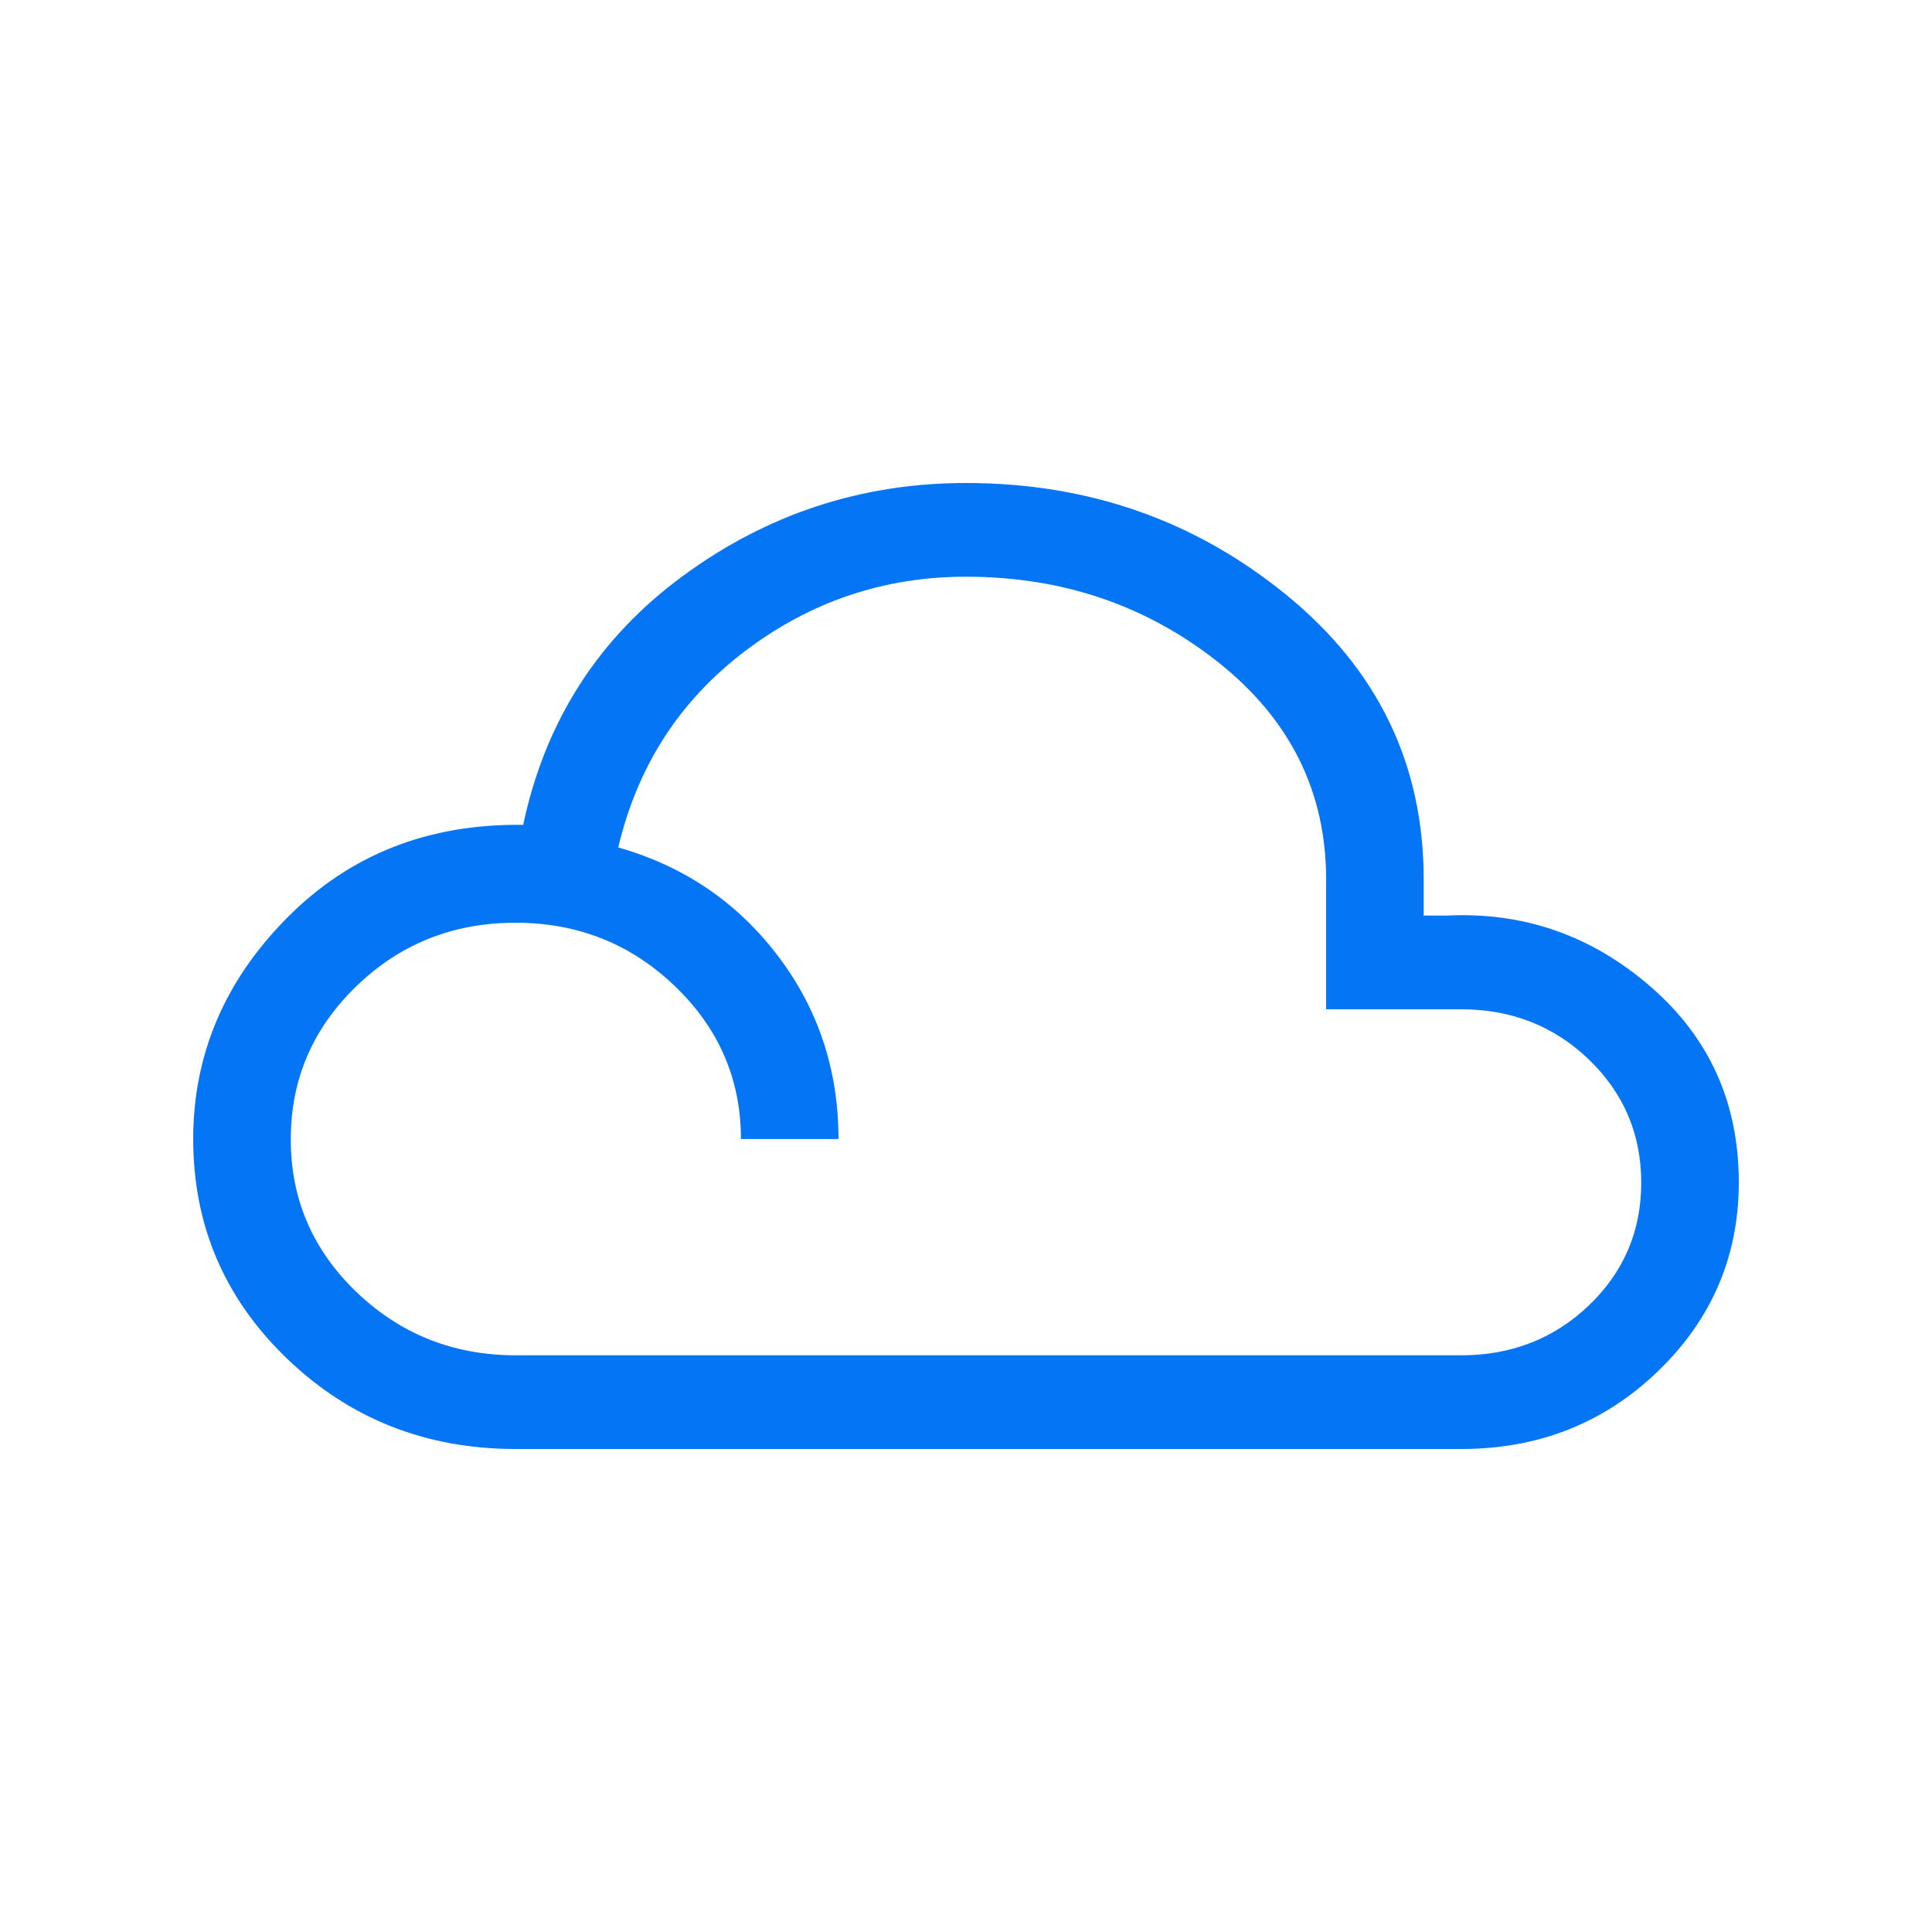
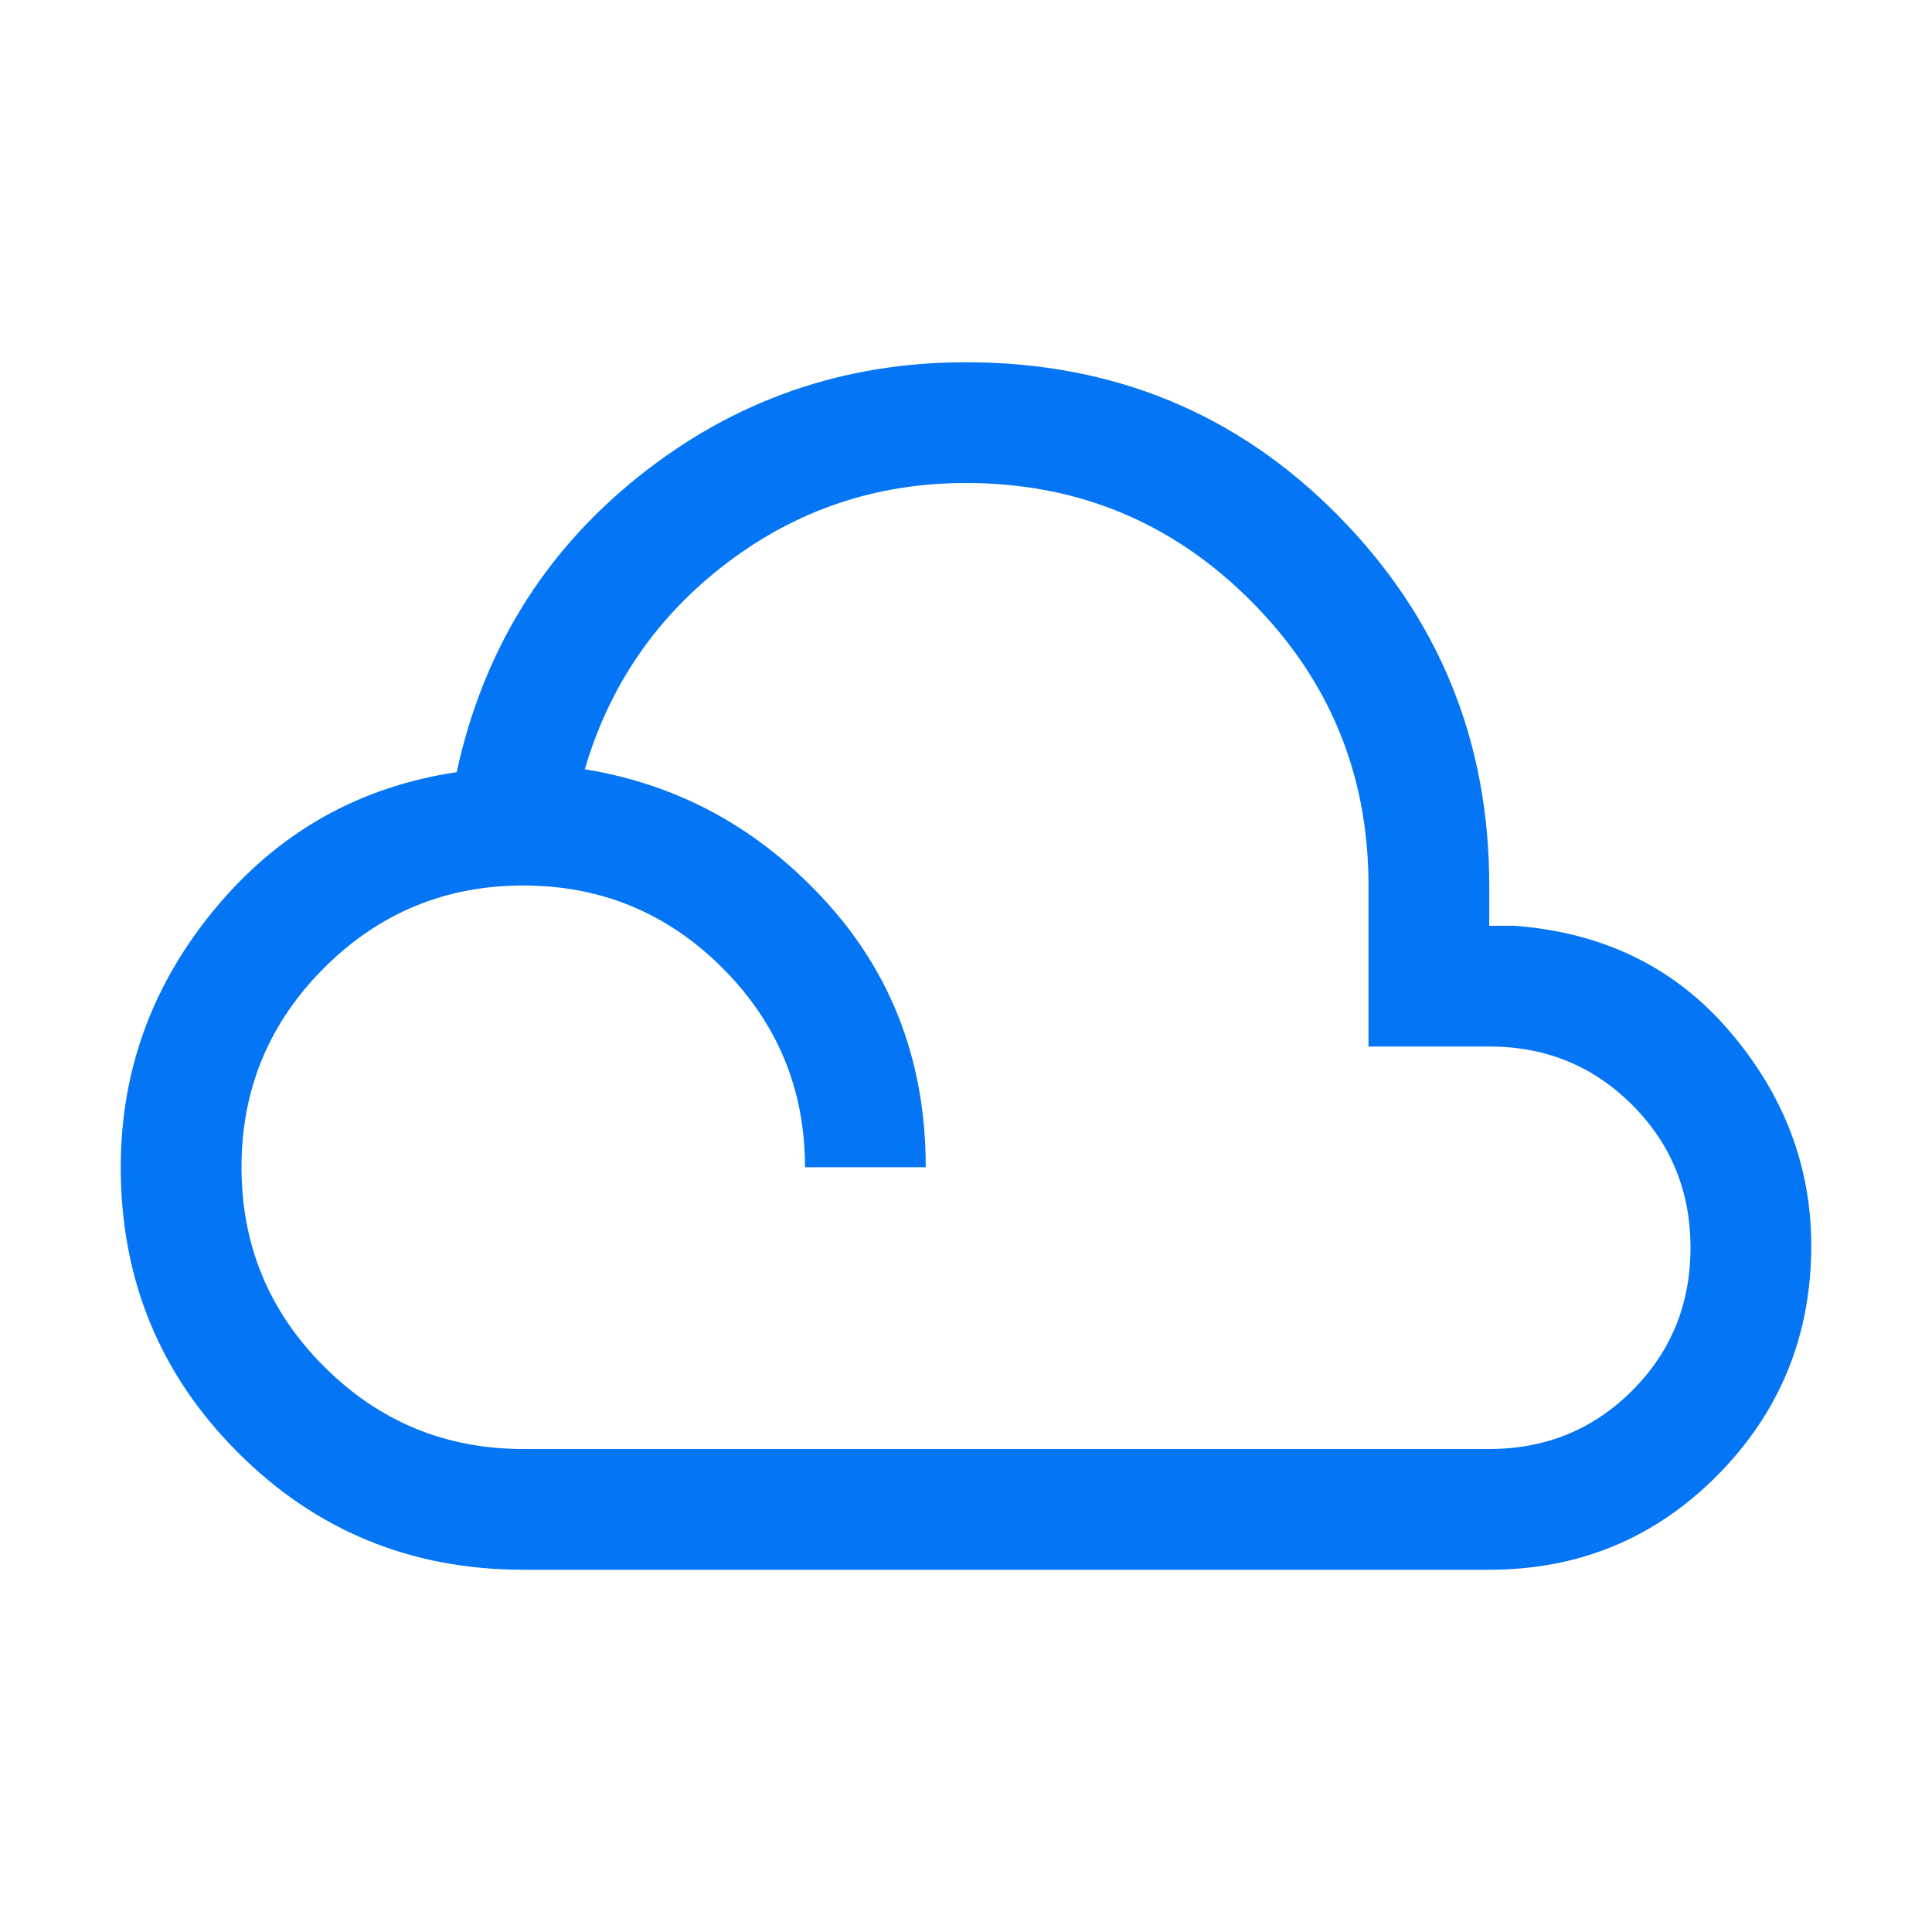
- <svg xmlns="http://www.w3.org/2000/svg" width="20" height="20" viewBox="0 0 20 20" fill="none">
-   <mask id="mask0_6752_2606" style="mask-type:alpha" maskUnits="userSpaceOnUse" x="0" y="0" width="20" height="20">
-     <rect width="20" height="20" fill="#D9D9D9" />
+ <svg xmlns="http://www.w3.org/2000/svg" width="24" height="24" viewBox="0 0 24 24" fill="none">
+   <mask id="mask0_7003_295" style="mask-type:alpha" maskUnits="userSpaceOnUse" x="0" y="0" width="24" height="24">
+     <rect width="24" height="24" fill="#D9D9D9" />
  </mask>
-   <g mask="url(#mask0_6752_2606)">
-     <path d="M5.34 15C4.41 15 3.621 14.688 2.973 14.066C2.324 13.443 2 12.684 2 11.791C2 10.918 2.325 10.153 2.974 9.499C3.623 8.845 4.437 8.525 5.416 8.539C5.644 7.465 6.194 6.606 7.067 5.964C7.94 5.321 8.918 5 10 5C11.266 5 12.372 5.387 13.318 6.16C14.265 6.933 14.738 7.914 14.738 9.104V9.478H14.977C15.773 9.439 16.476 9.684 17.086 10.213C17.695 10.741 18 11.416 18 12.239C18 13.004 17.721 13.656 17.164 14.194C16.607 14.731 15.928 15 15.126 15H5.34ZM5.34 14.03H15.126C15.648 14.03 16.089 13.857 16.45 13.512C16.81 13.166 16.99 12.743 16.99 12.243C16.99 11.743 16.81 11.318 16.45 10.97C16.089 10.622 15.648 10.448 15.126 10.448H13.728V9.104C13.728 8.197 13.356 7.447 12.612 6.856C11.867 6.266 10.997 5.97 10 5.97C9.153 5.97 8.391 6.226 7.714 6.739C7.037 7.251 6.599 7.929 6.4 8.773C7.077 8.965 7.627 9.337 8.048 9.889C8.469 10.44 8.68 11.075 8.68 11.791H7.67C7.67 11.173 7.442 10.645 6.986 10.208C6.531 9.771 5.981 9.552 5.336 9.552C4.691 9.552 4.142 9.771 3.689 10.209C3.236 10.647 3.01 11.175 3.01 11.795C3.01 12.414 3.237 12.941 3.692 13.377C4.147 13.812 4.696 14.03 5.34 14.03Z" fill="#0475F4" />
+   <g mask="url(#mask0_7003_295)">
+     <path d="M6.5 19.5C5.108 19.5 3.926 19.015 2.956 18.044C1.985 17.074 1.5 15.892 1.5 14.5C1.5 13.296 1.893 12.222 2.679 11.279C3.465 10.335 4.463 9.773 5.673 9.592C6 8.086 6.755 6.861 7.936 5.917C9.119 4.972 10.473 4.5 12 4.5C13.829 4.5 15.37 5.135 16.622 6.404C17.874 7.673 18.5 9.205 18.5 11V11.5H18.808C19.917 11.582 20.809 12.019 21.485 12.81C22.162 13.601 22.5 14.489 22.5 15.475C22.5 16.59 22.112 17.54 21.337 18.324C20.561 19.108 19.615 19.5 18.5 19.5H6.5ZM6.5 18H18.5C19.2 18 19.792 17.758 20.275 17.275C20.758 16.792 21 16.2 21 15.5C21 14.8 20.758 14.208 20.275 13.725C19.792 13.242 19.2 13 18.5 13H17V11C17 9.617 16.512 8.438 15.537 7.463C14.562 6.487 13.383 6 12 6C10.892 6 9.903 6.331 9.032 6.992C8.161 7.654 7.572 8.508 7.265 9.556C8.437 9.747 9.436 10.295 10.261 11.201C11.087 12.107 11.5 13.207 11.5 14.5H10C10 13.533 9.658 12.708 8.975 12.025C8.292 11.342 7.467 11 6.5 11C5.533 11 4.708 11.342 4.025 12.025C3.342 12.708 3 13.533 3 14.5C3 15.467 3.342 16.292 4.025 16.975C4.708 17.658 5.533 18 6.5 18Z" fill="#0475F4" />
  </g>
</svg>
